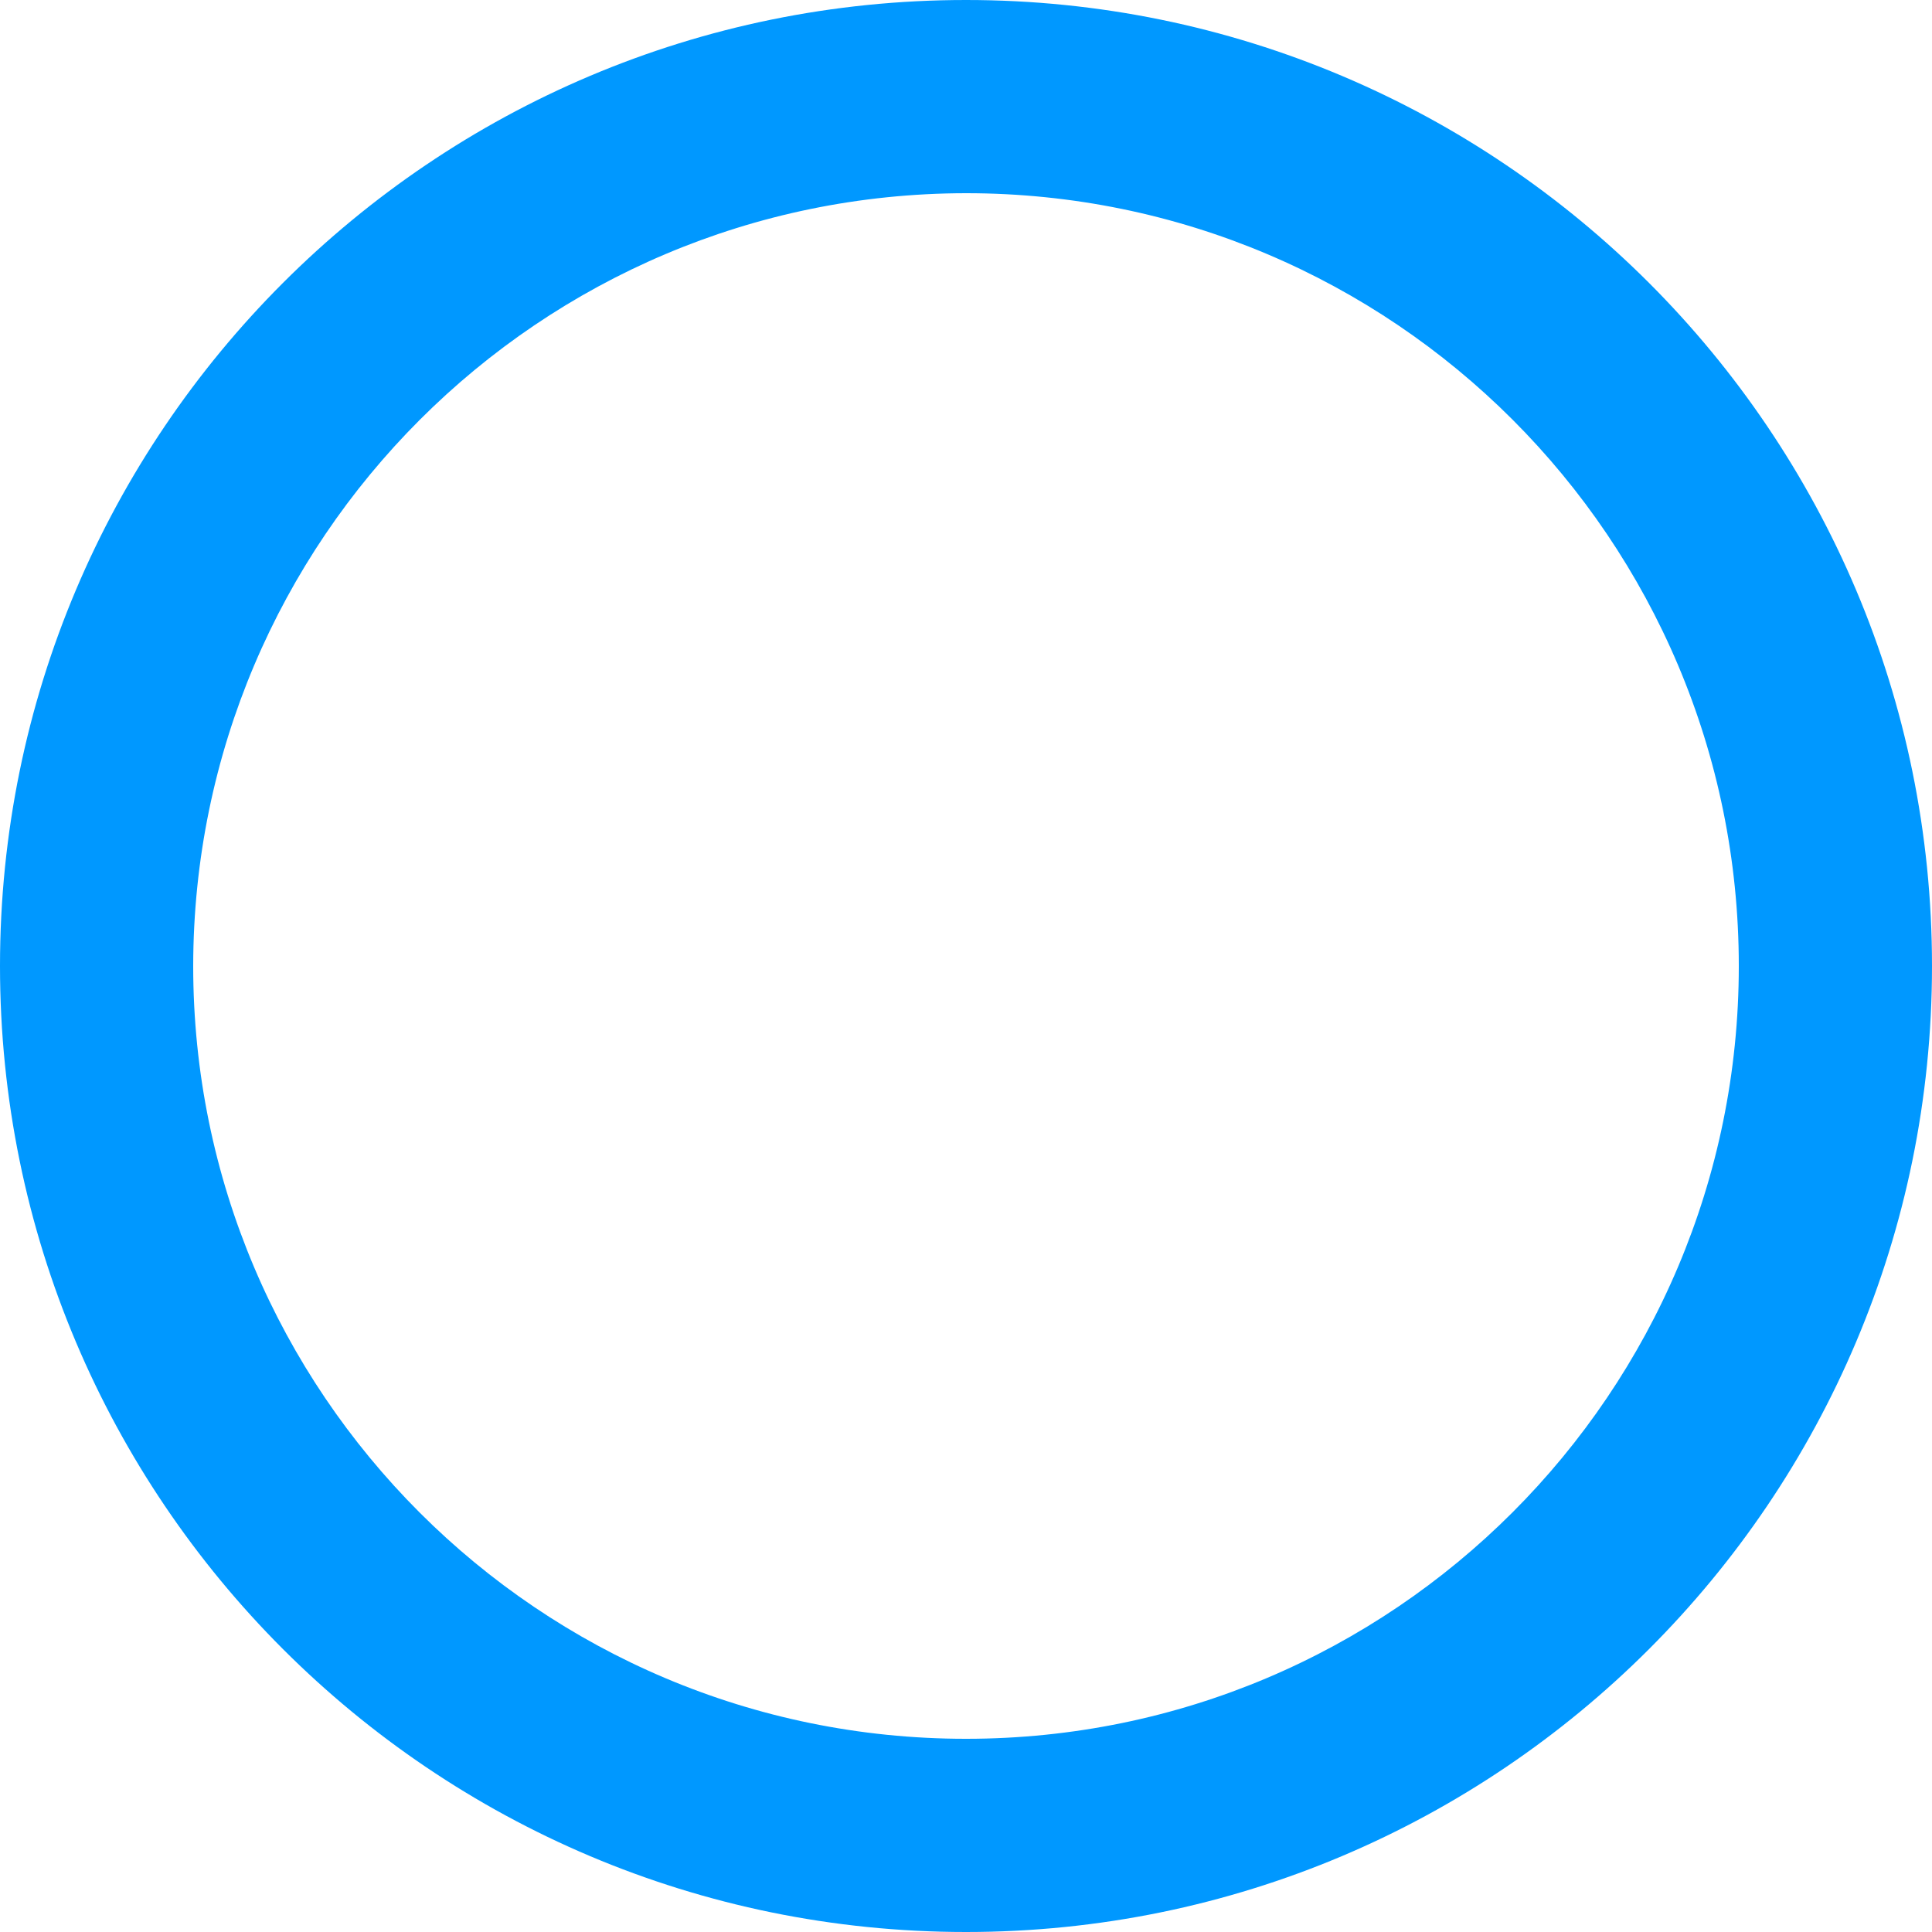
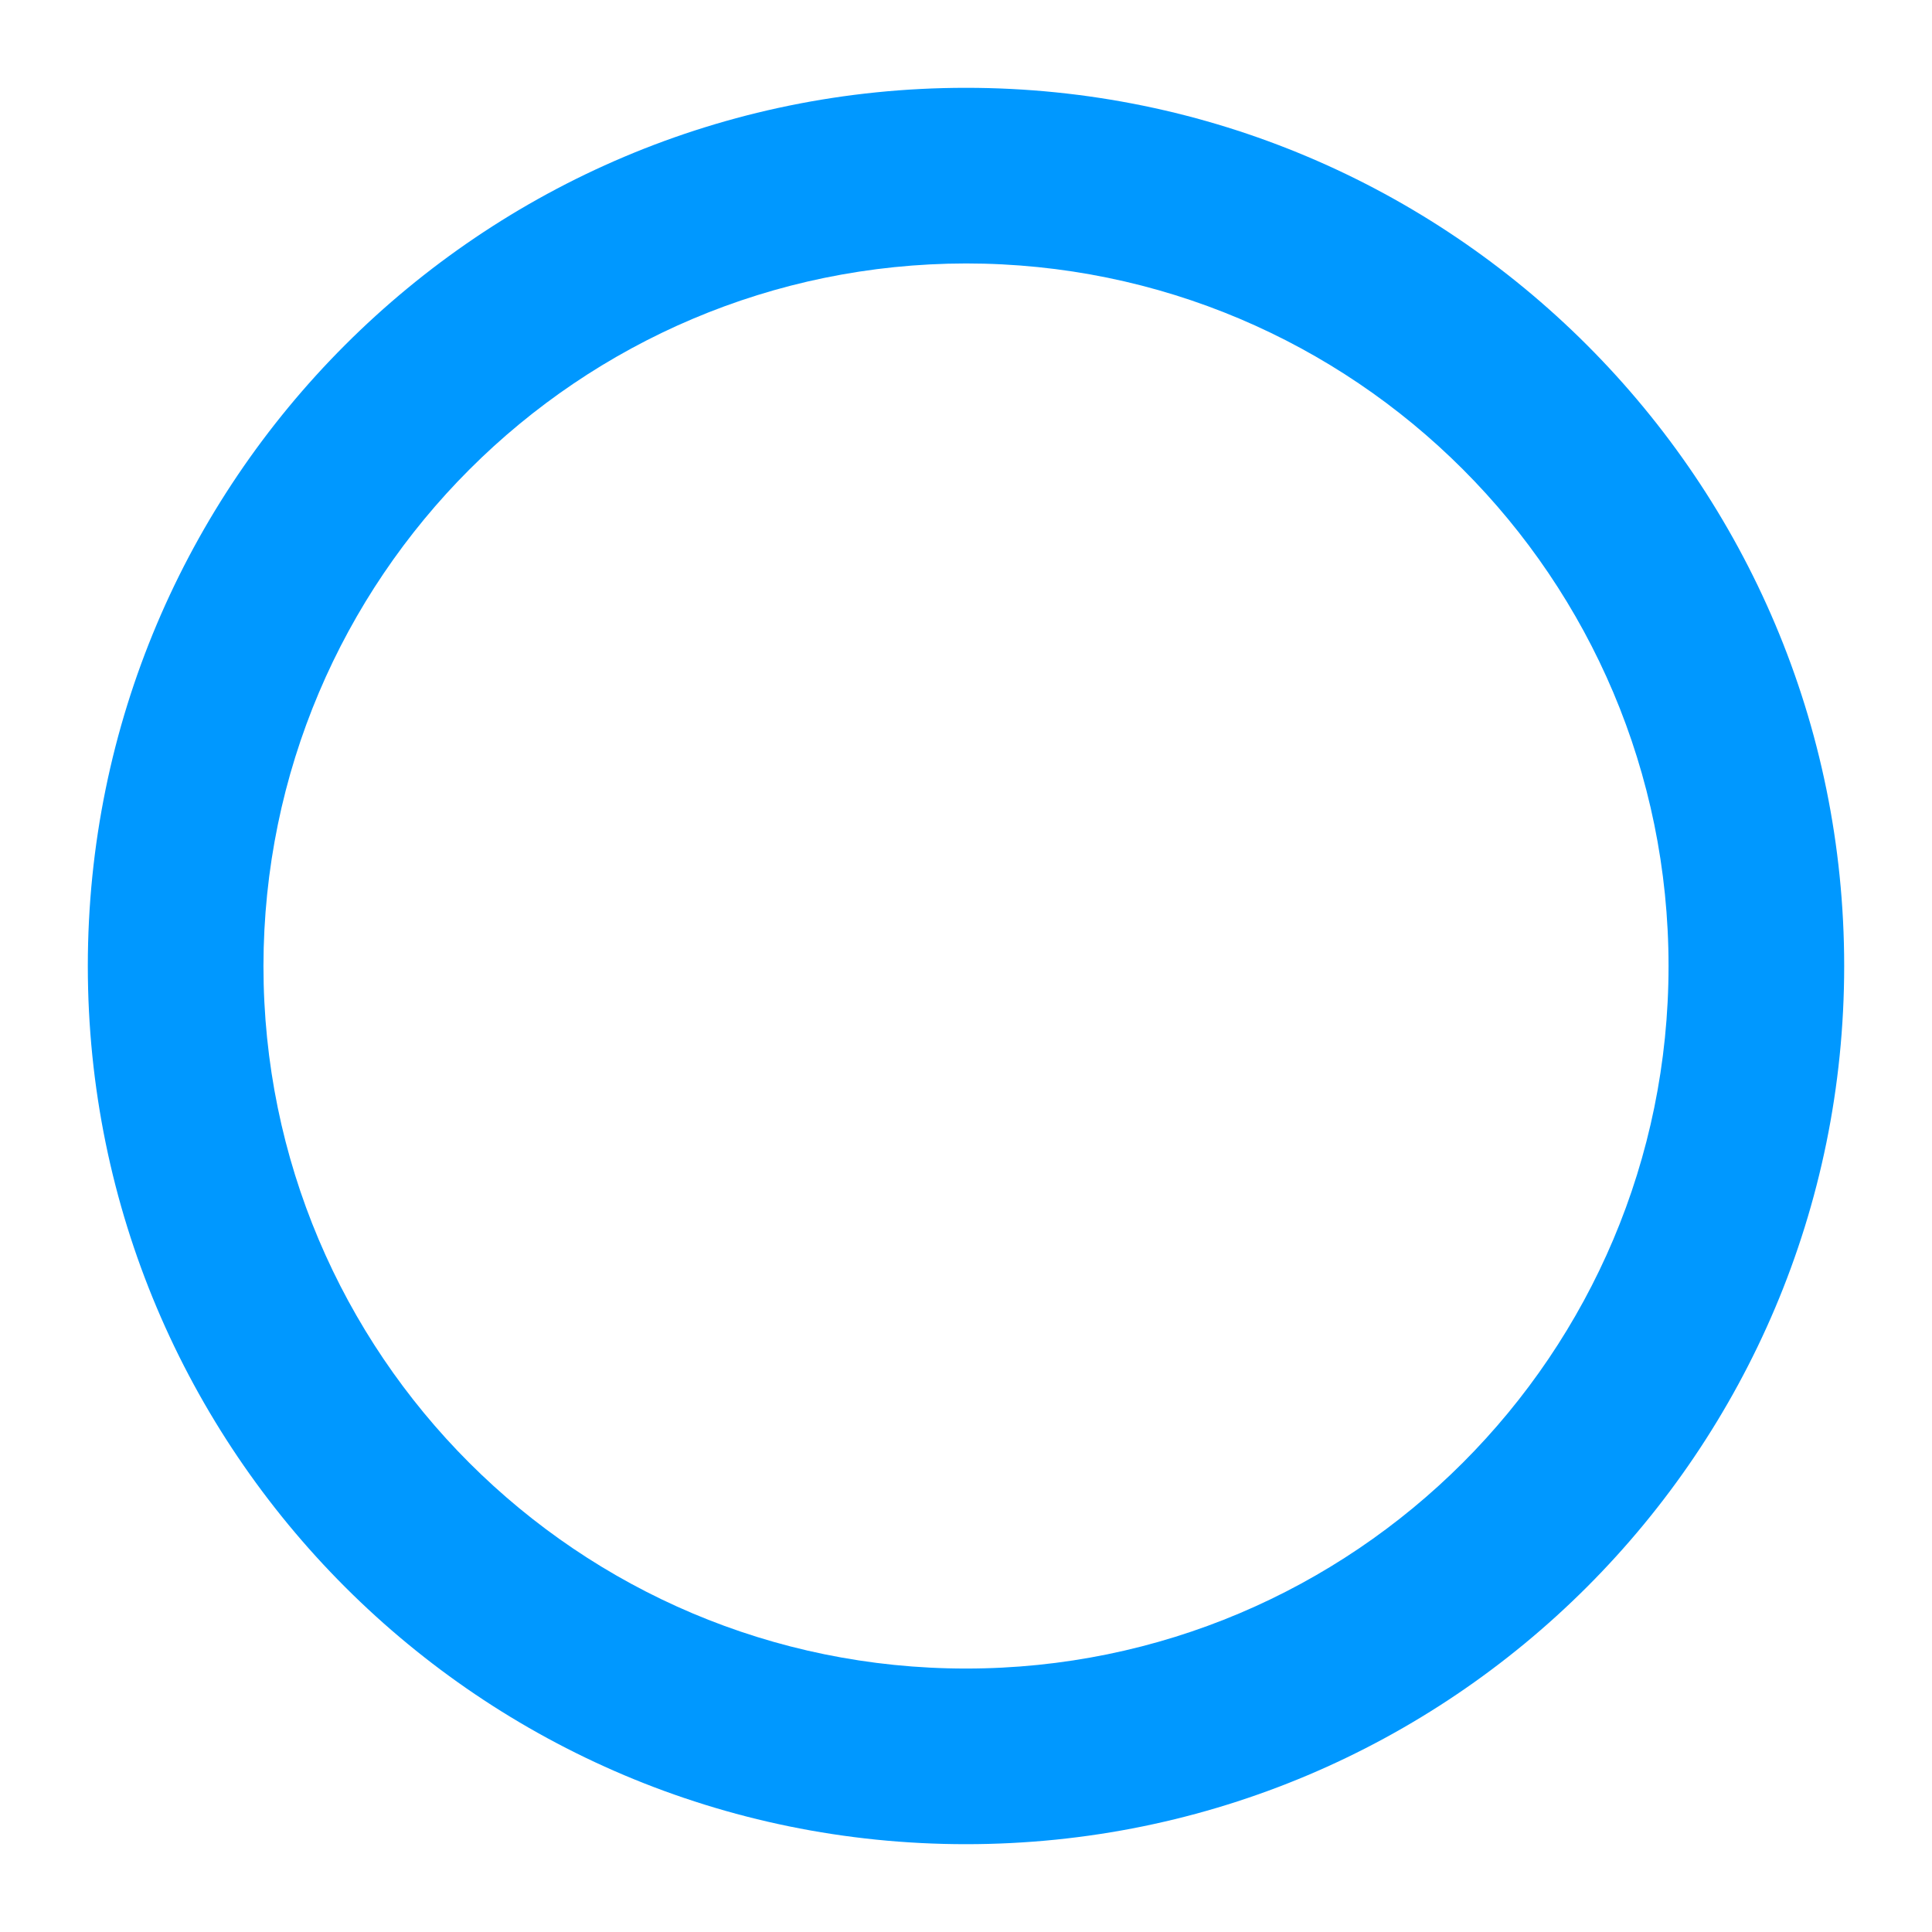
- <svg xmlns="http://www.w3.org/2000/svg" width="20" height="20" viewBox="0 0 20 20">
-   <path fill="#0098ff" d="M1548,340a8,8,0,1,1-8,8,8.009,8.009,0,0,1,8-8m0-2a10,10,0,1,0,10,10,10,10,0,0,0-10-10Z" transform="translate(-1538 -338)" />
+ <svg xmlns="http://www.w3.org/2000/svg" width="22" height="22" viewBox="0 0 22 22">
+   <path fill="#0098ff" d="M1548,340a8,8,0,1,1-8,8,8.009,8.009,0,0,1,8-8m0-2a10,10,0,1,0,10,10,10,10,0,0,0-10-10Z" transform="translate(-1537 -337)" />
</svg>
